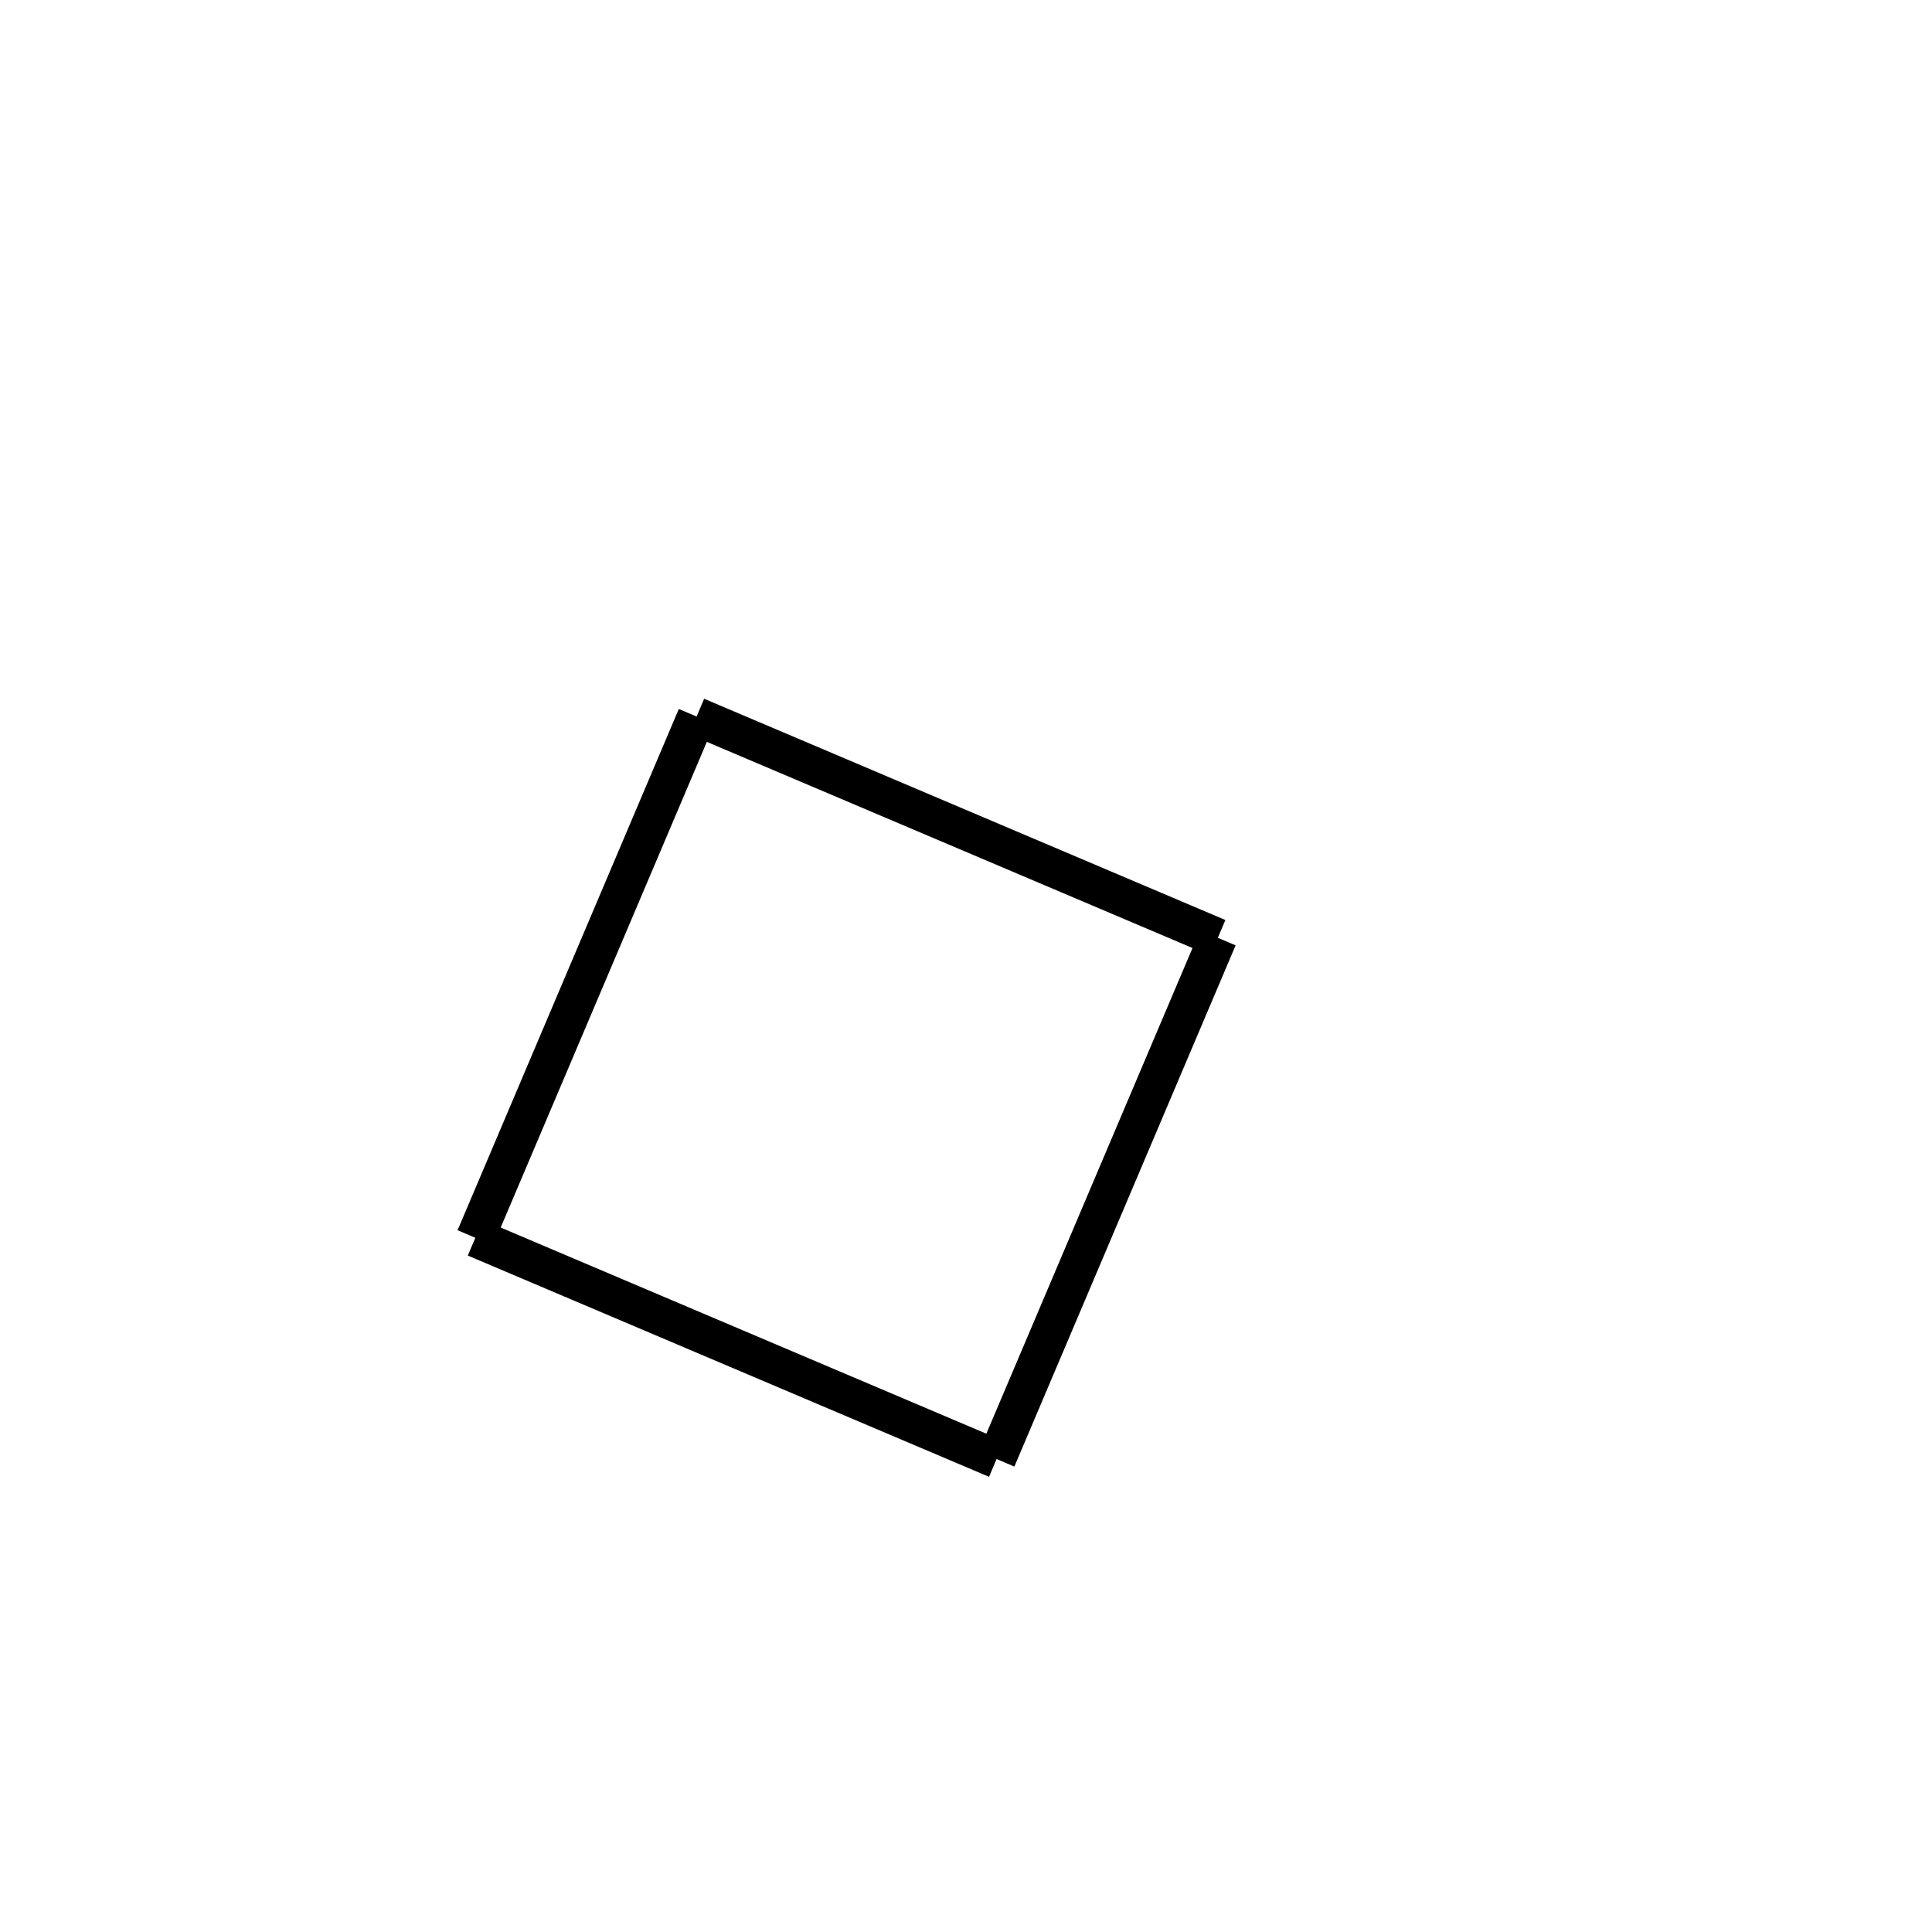
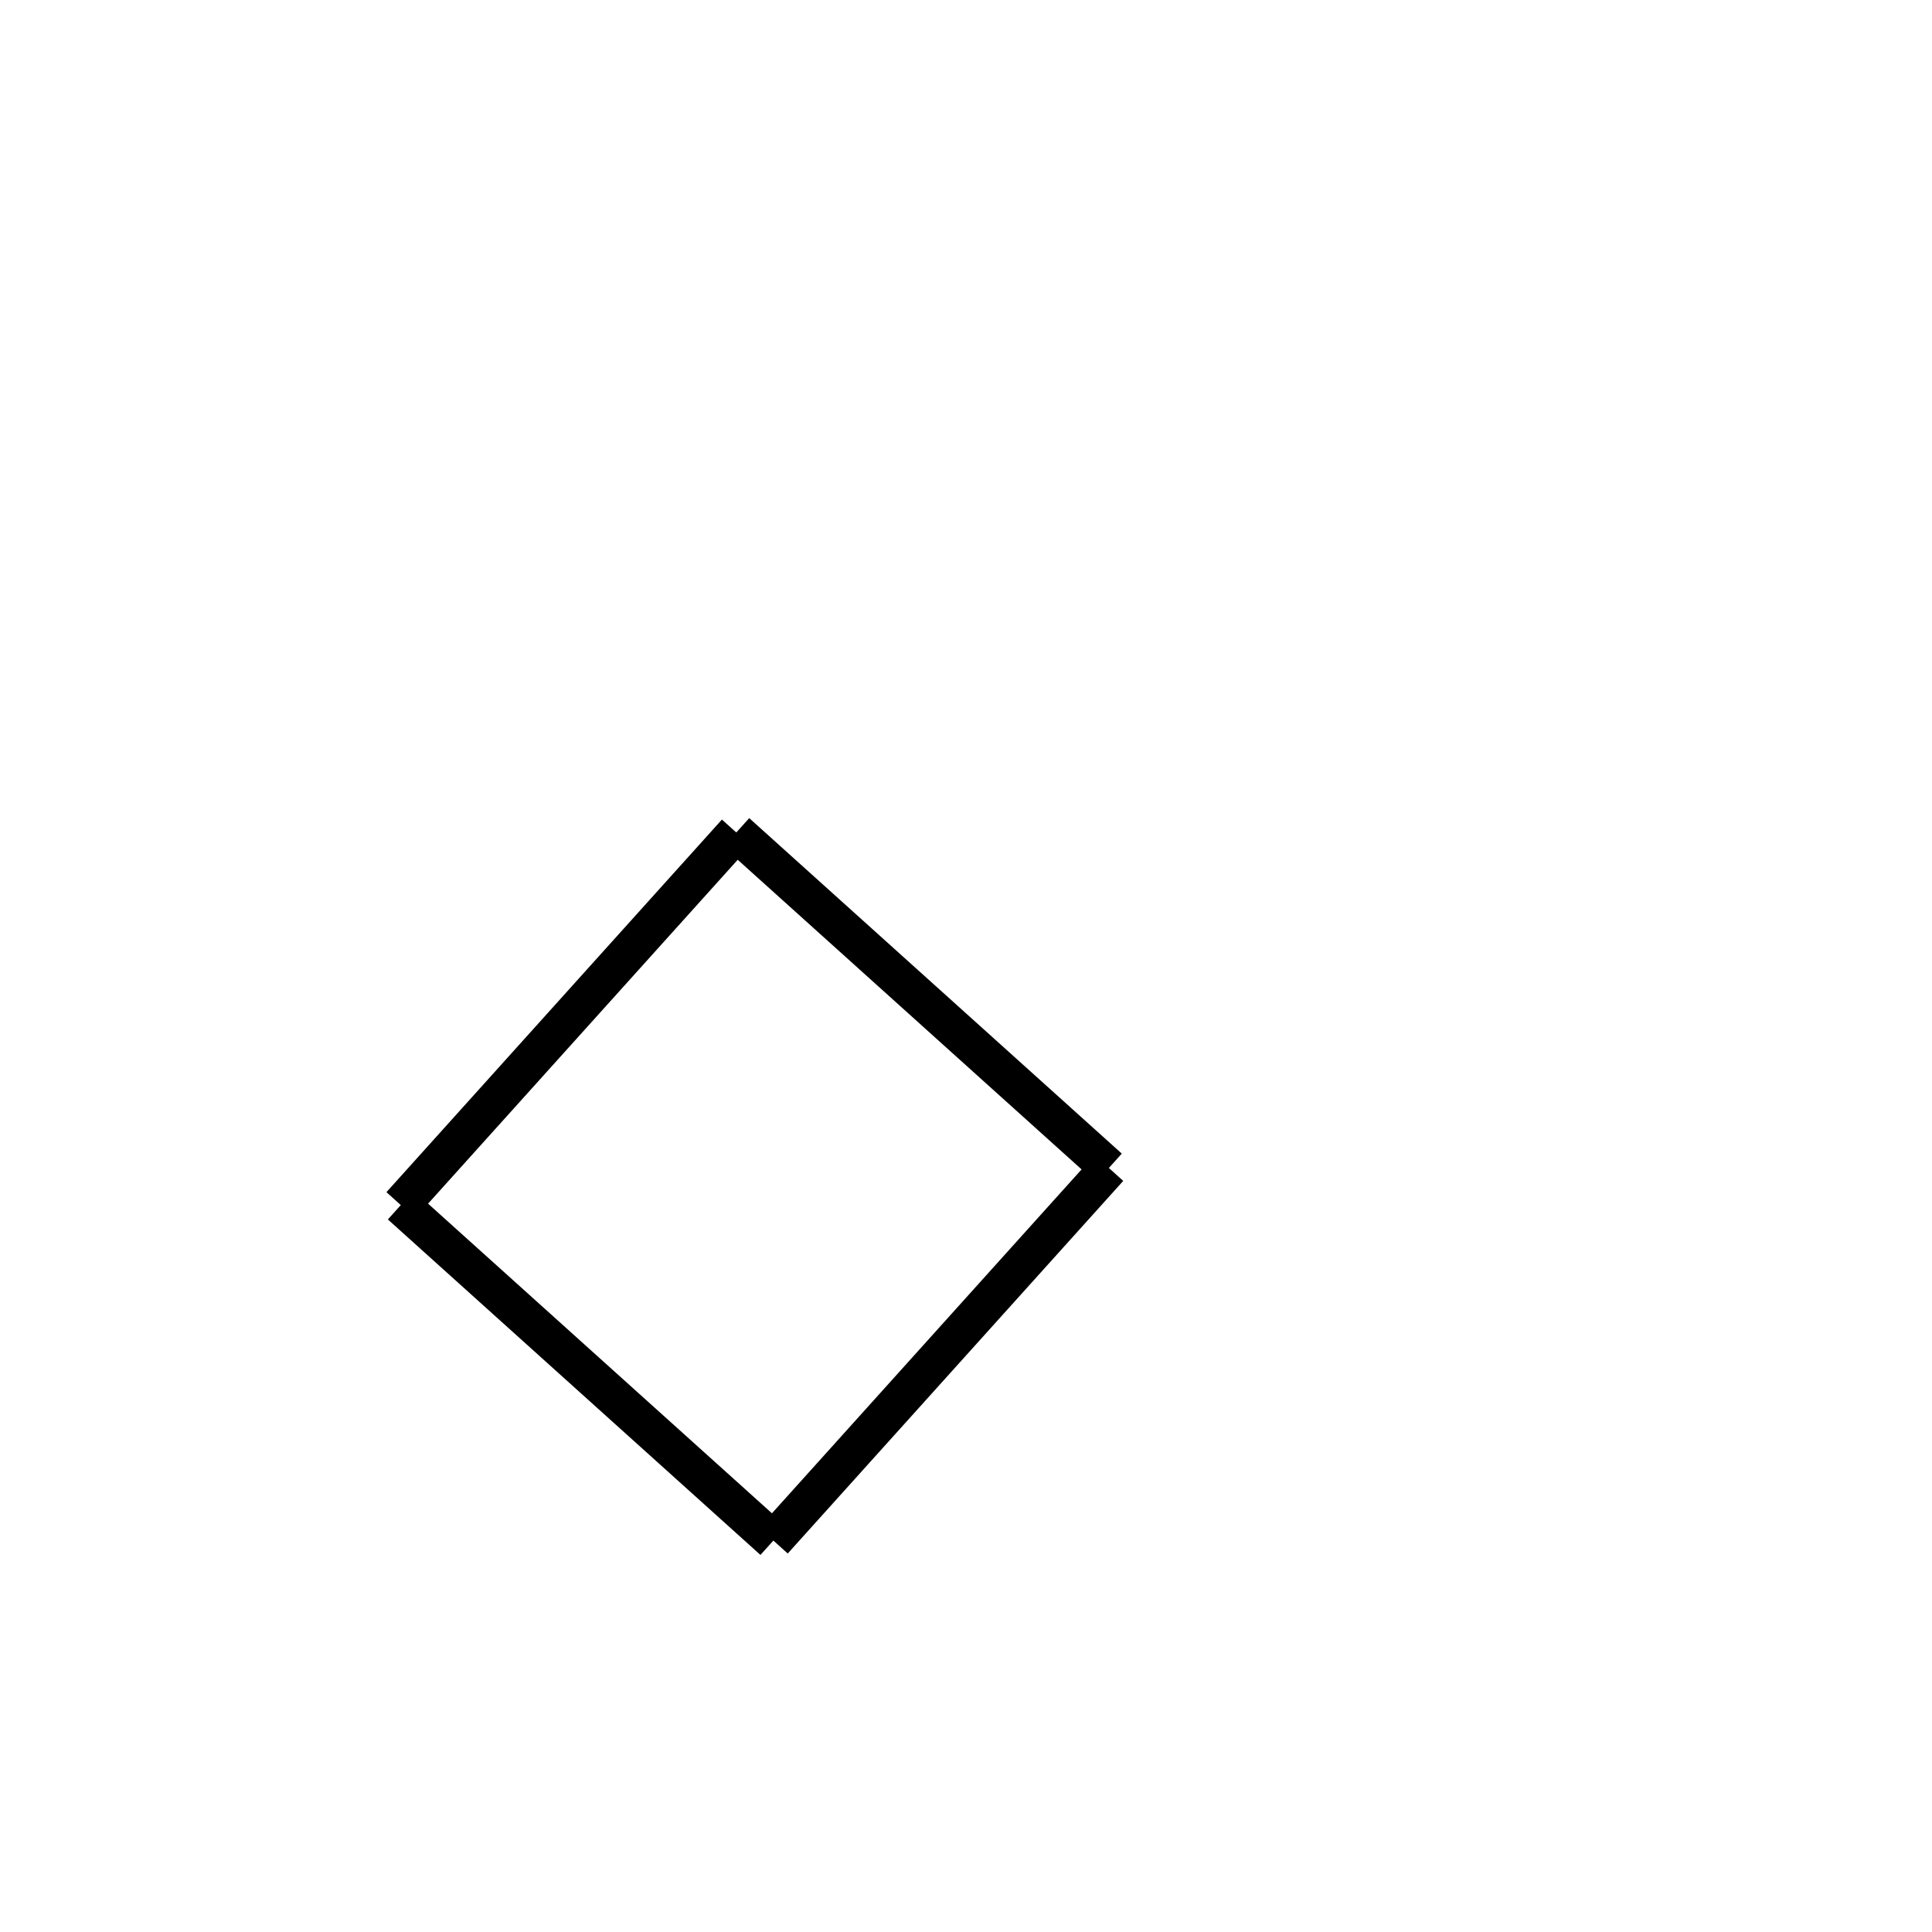
<svg xmlns="http://www.w3.org/2000/svg" height="100" width="100">
-   <line x1="36.056" y1="37.088" x2="63.035" y2="48.54" stroke-width="2" stroke="black" />
-   <line x1="63.035" y1="48.54" x2="51.583" y2="75.519" stroke-width="2" stroke="black" />
-   <line x1="24.604" y1="64.067" x2="51.583" y2="75.519" stroke-width="2" stroke="black" />
-   <line x1="36.056" y1="37.088" x2="24.604" y2="64.067" stroke-width="2" stroke="black" />
+   <line x1="38.11" y1="43.089" x2="57.395" y2="60.454" stroke-width="2" stroke="black" />
+   <line x1="57.395" y1="60.454" x2="40.03" y2="79.74" stroke-width="2" stroke="black" />
+   <line x1="20.745" y1="62.375" x2="40.03" y2="79.74" stroke-width="2" stroke="black" />
+   <line x1="38.11" y1="43.089" x2="20.745" y2="62.375" stroke-width="2" stroke="black" />
</svg>
